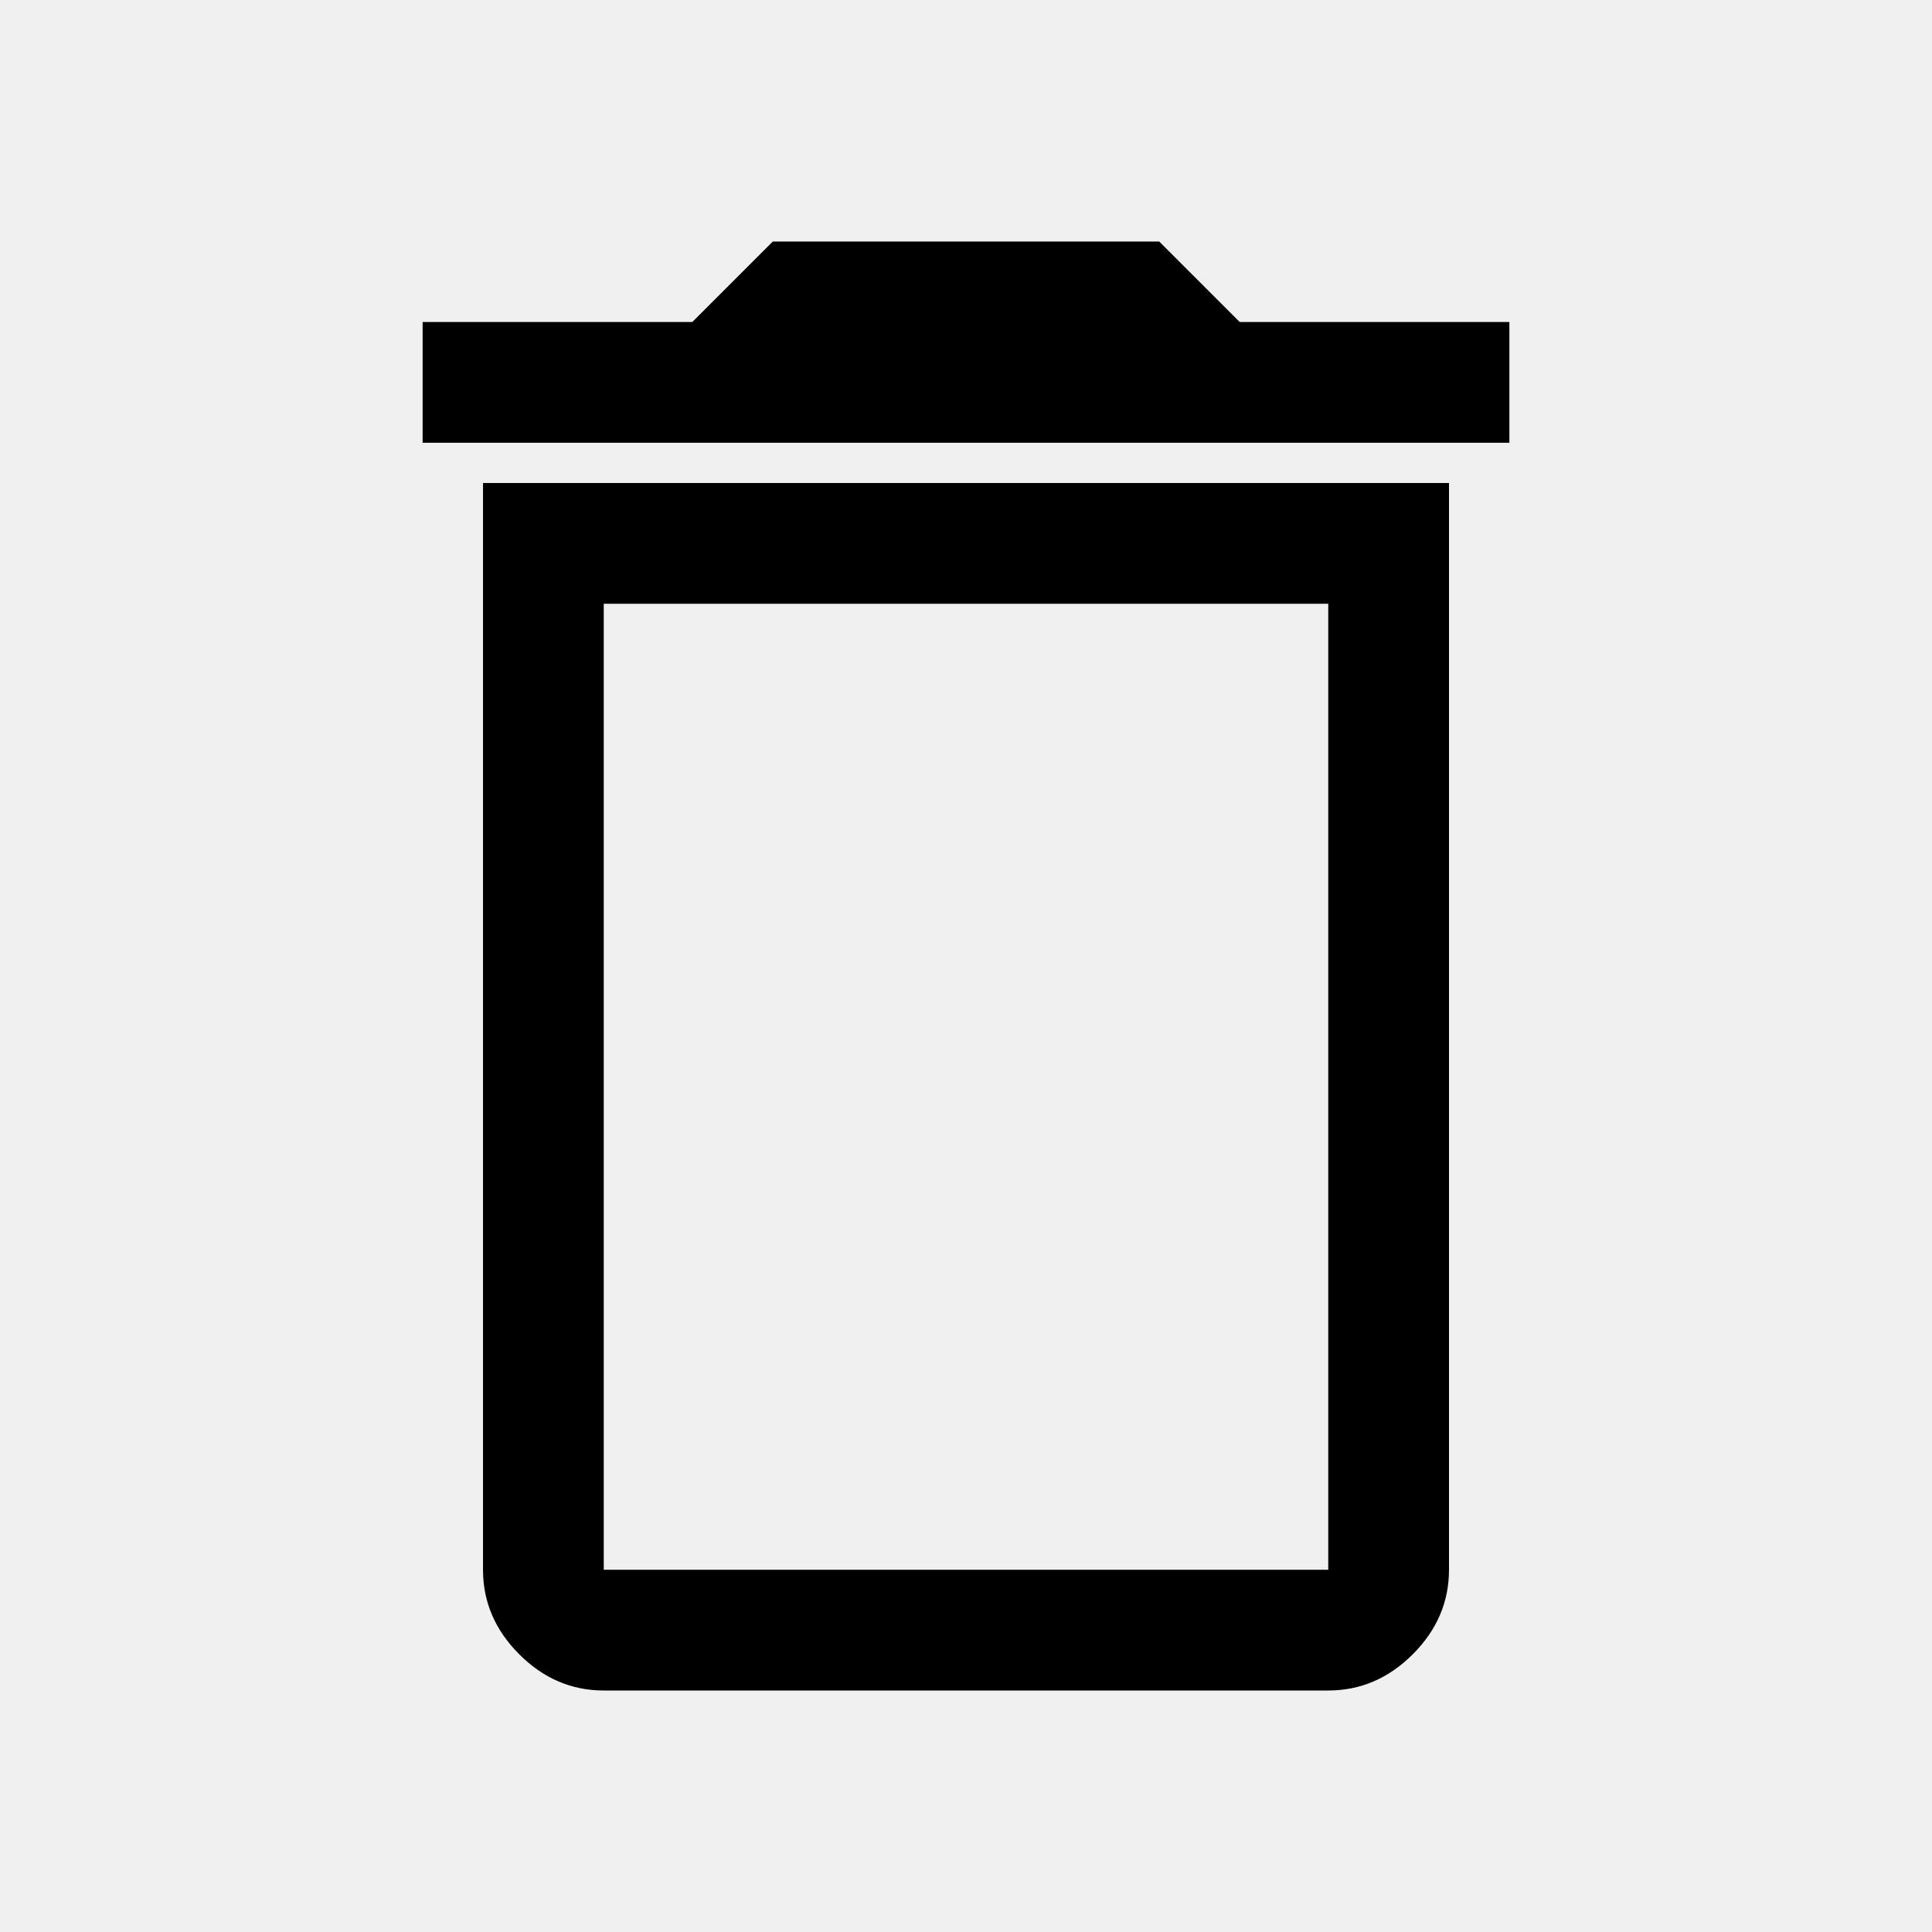
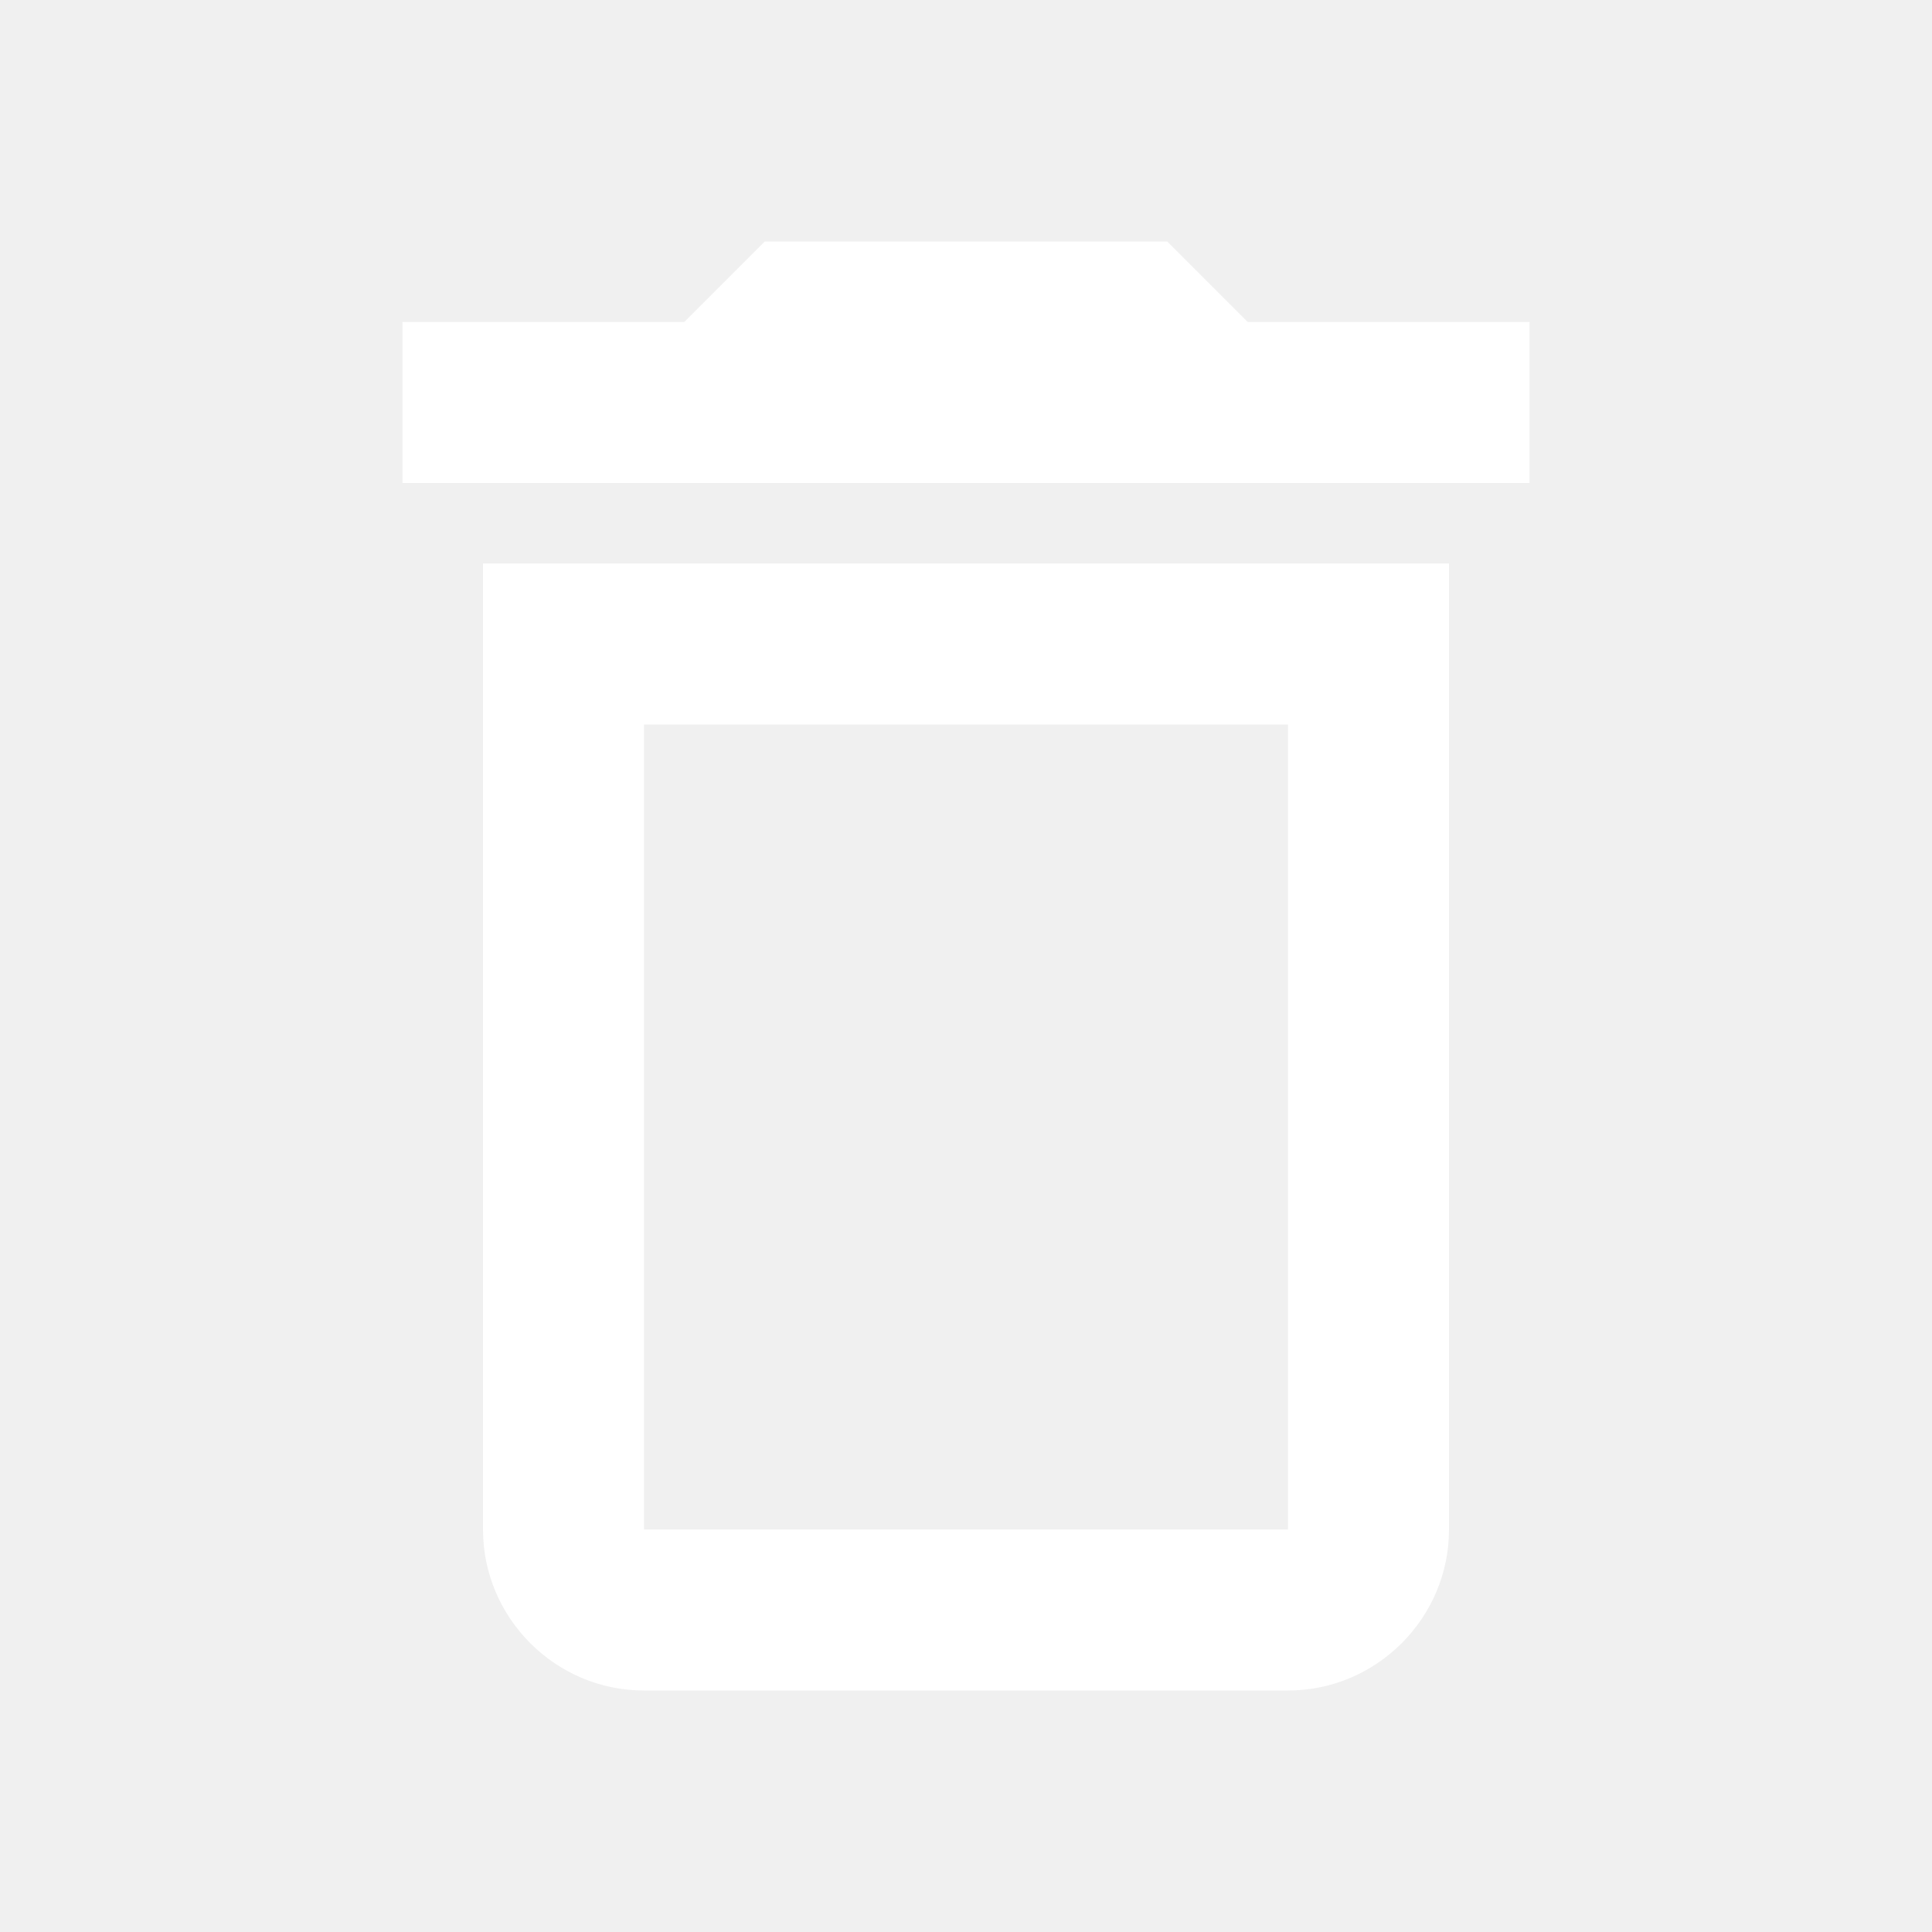
- <svg xmlns="http://www.w3.org/2000/svg" height="48" width="48">
-   <path d="M15 39H33Q33 39 33 39Q33 39 33 39V15H15V39Q15 39 15 39Q15 39 15 39ZM10.5 11V8H17.2L19.2 6H28.8L30.8 8H37.5V11ZM15 42Q13.8 42 12.9 41.1Q12 40.2 12 39V12H36V39Q36 40.2 35.1 41.1Q34.2 42 33 42ZM15 39H33Q33 39 33 39Q33 39 33 39H15Q15 39 15 39Q15 39 15 39Z" />
+ <svg xmlns="http://www.w3.org/2000/svg" height="24px" viewBox="0 0 24 24" width="24px" fill="#FFFFFF">
+   <path d="M0 0h24v24H0V0z" fill="none" />
+   <path d="M16 9v10H8V9h8m-1.5-6h-5l-1 1H5v2h14V4h-3.5l-1-1zM18 7H6v12c0 1.1.9 2 2 2h8c1.1 0 2-.9 2-2V7z" />
</svg>
